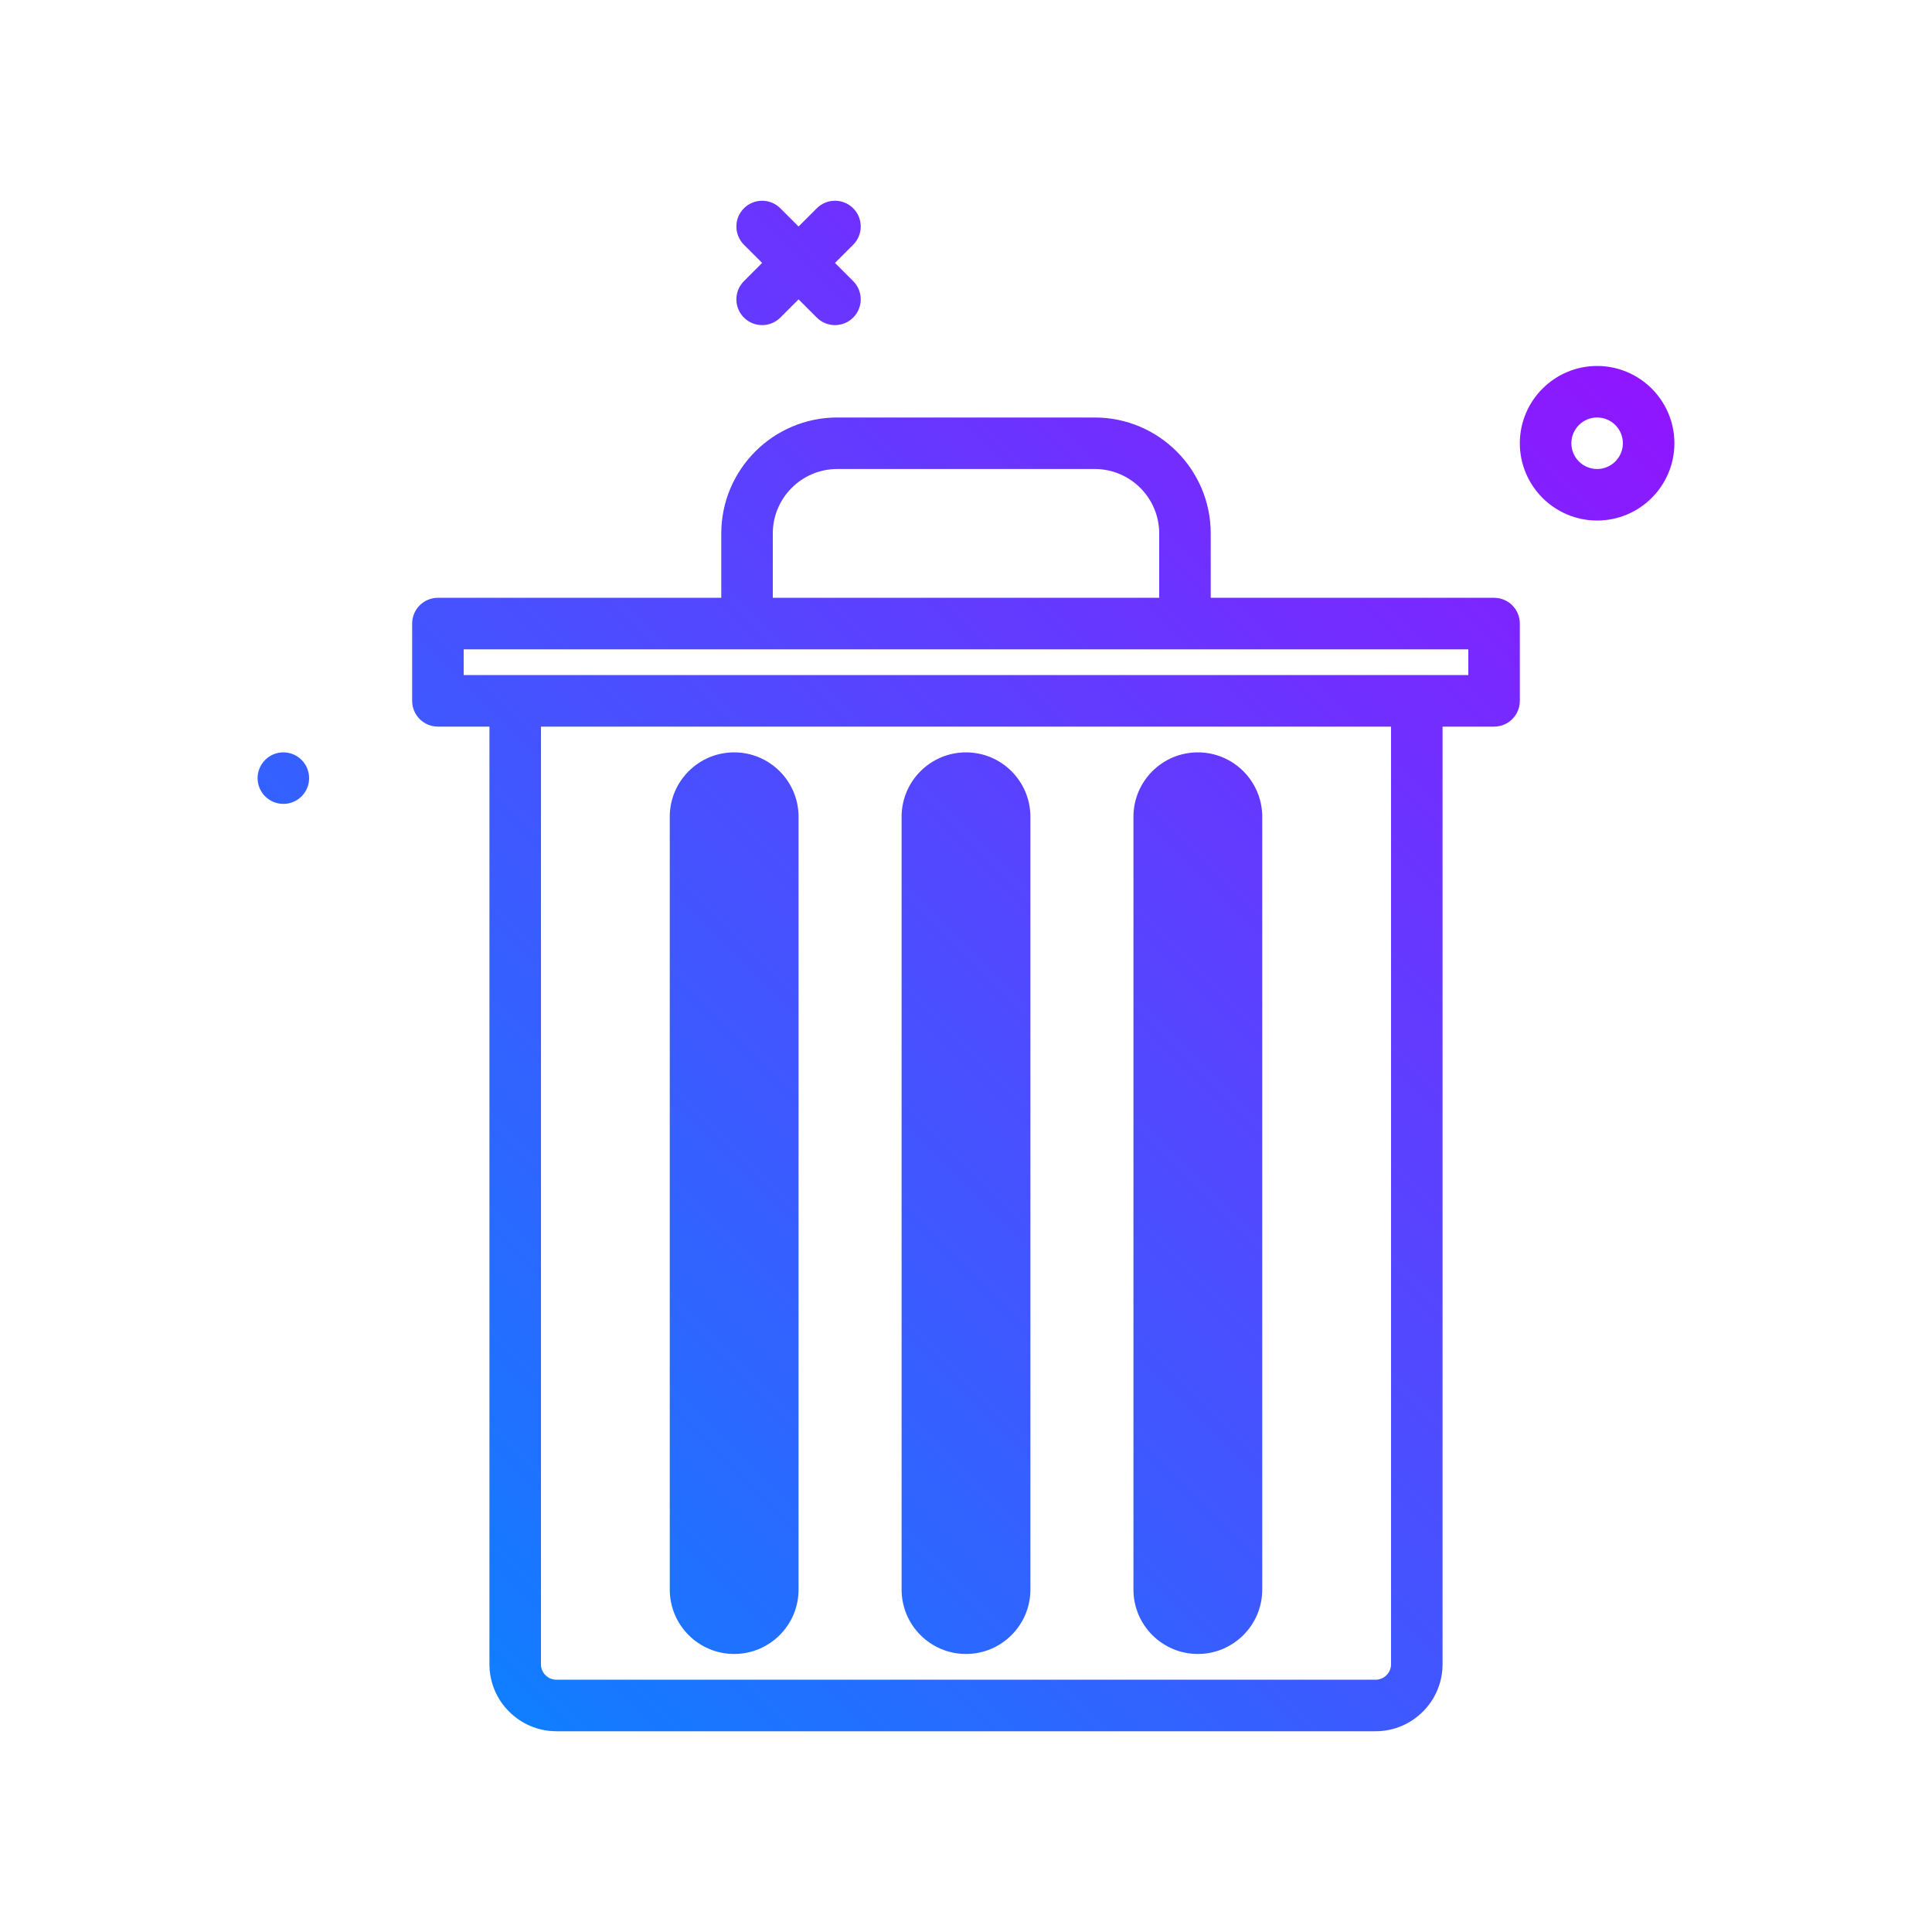
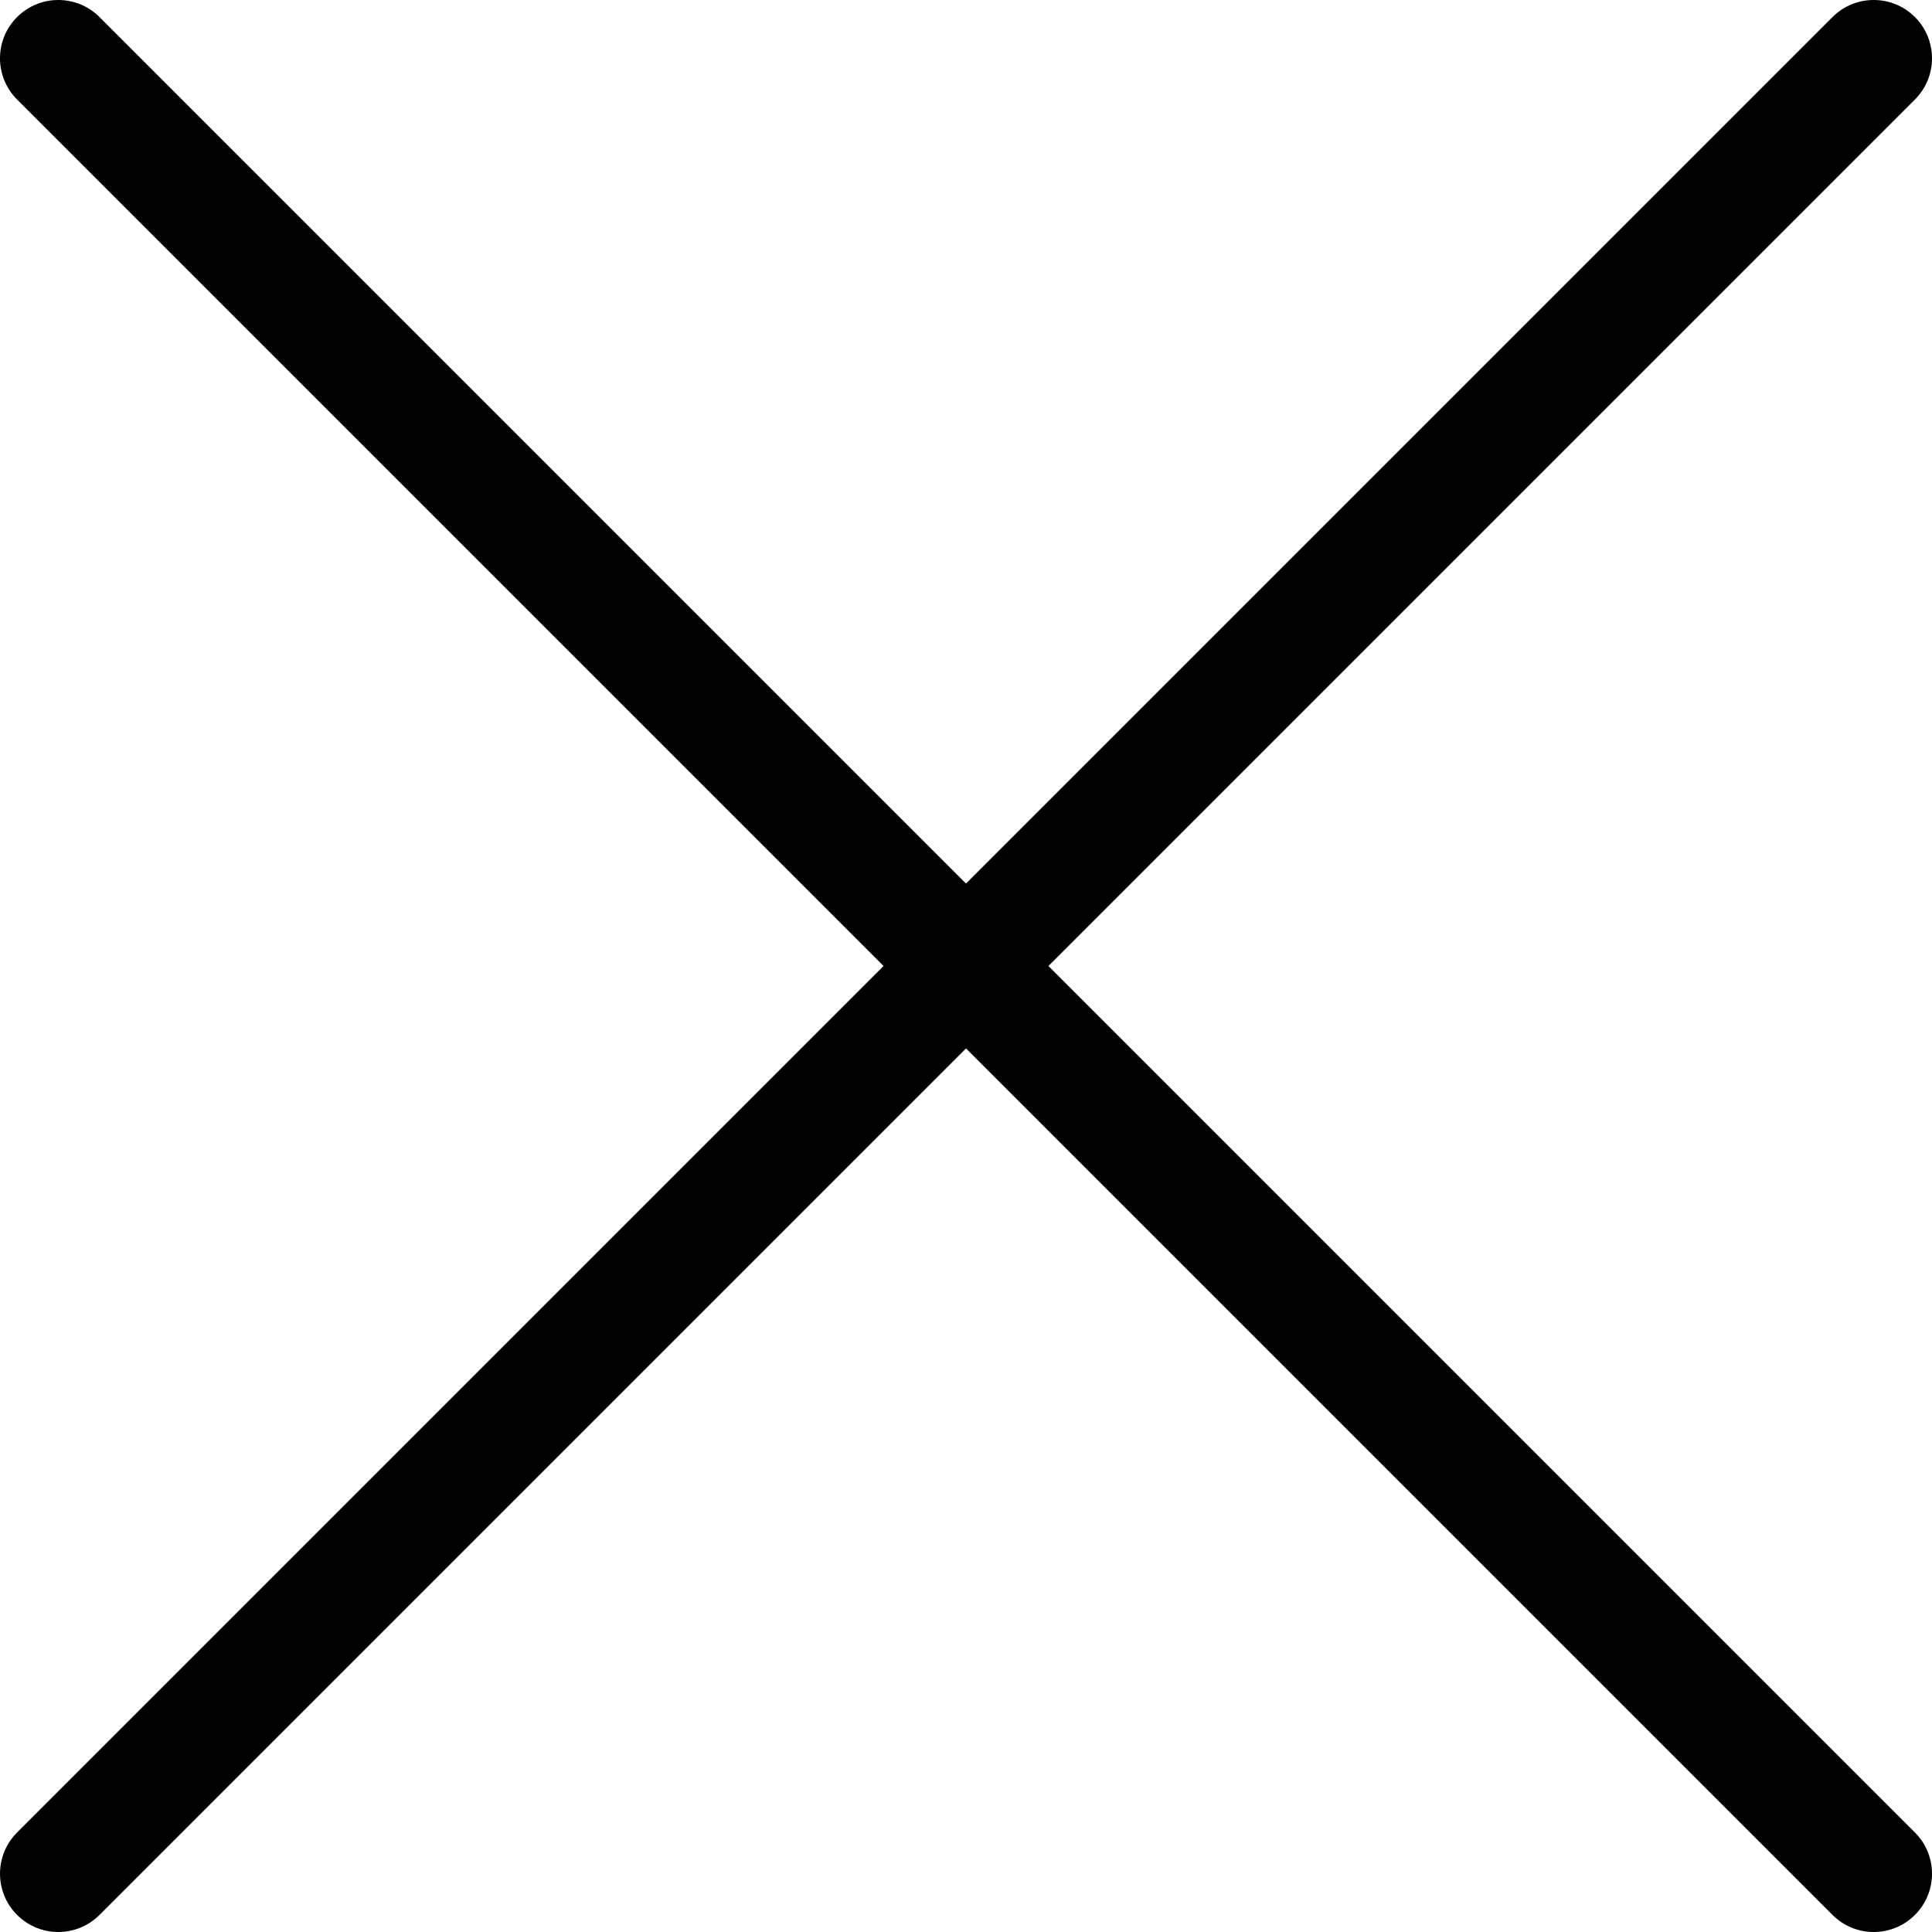
- <svg xmlns="http://www.w3.org/2000/svg" id="delete" enable-background="new 0 0 300 300" height="512" viewBox="0 0 300 300" width="512">
-   <linearGradient id="SVGID_1_" gradientUnits="userSpaceOnUse" x1="65.283" x2="256.714" y1="252.01" y2="60.579">
-     <stop offset="0" stop-color="#107eff" />
-     <stop offset="1" stop-color="#8f16ff" />
-   </linearGradient>
+ <svg xmlns="http://www.w3.org/2000/svg" version="1.1" id="Capa_1" x="0px" y="0px" width="414.298px" height="414.299px" viewBox="0 0 414.298 414.299" style="enable-background:new 0 0 414.298 414.299;" xml:space="preserve">
  <g>
-     <path d="m248 56.828c-6.617 0-12 5.383-12 12s5.383 12 12 12 12-5.383 12-12-5.383-12-12-12zm0 16c-2.207 0-4-1.793-4-4s1.793-4 4-4 4 1.793 4 4-1.793 4-4 4zm-200 48c0 2.209-1.791 4-4 4s-4-1.791-4-4 1.791-4 4-4 4 1.791 4 4zm67.516-77.172 2.828-2.828-2.828-2.828c-1.562-1.562-1.562-4.094 0-5.656s4.094-1.562 5.656 0l2.828 2.828 2.828-2.828c1.562-1.562 4.094-1.562 5.656 0s1.562 4.094 0 5.656l-2.828 2.828 2.828 2.828c1.562 1.562 1.562 4.094 0 5.656-.781.781-1.805 1.172-2.828 1.172s-2.047-.391-2.828-1.172l-2.828-2.828-2.828 2.828c-.781.781-1.805 1.172-2.828 1.172s-2.047-.391-2.828-1.172c-1.563-1.562-1.563-4.093 0-5.656zm-1.516 213.172c5.516 0 10-4.484 10-10v-120c0-5.516-4.484-10-10-10s-10 4.484-10 10v120c0 5.516 4.484 10 10 10zm36 0c5.516 0 10-4.484 10-10v-120c0-5.516-4.484-10-10-10s-10 4.484-10 10v120c0 5.516 4.484 10 10 10zm36 0c5.516 0 10-4.484 10-10v-120c0-5.516-4.484-10-10-10s-10 4.484-10 10v120c0 5.516 4.484 10 10 10zm46-164h-44v-9.992c0-9.93-8.078-18.008-18.008-18.008h-39.984c-9.93 0-18.008 8.078-18.008 18.008v9.992h-44c-2.211 0-4 1.789-4 4v12c0 2.211 1.789 4 4 4h8v145.598c0 5.734 4.668 10.402 10.402 10.402h127.195c5.734 0 10.402-4.668 10.402-10.402v-145.598h8c2.211 0 4-1.789 4-4v-12c.001-2.211-1.788-4-3.999-4zm-112-9.992c0-5.52 4.488-10.008 10.008-10.008h39.984c5.52 0 10.008 4.488 10.008 10.008v9.992h-60zm96 175.59c0 1.324-1.078 2.402-2.402 2.402h-127.196c-1.324 0-2.402-1.078-2.402-2.402v-145.598h132zm12-153.598h-156v-4h156z" fill="url(#SVGID_1_)" />
+     <path d="M3.663,410.637c2.441,2.44,5.64,3.661,8.839,3.661c3.199,0,6.398-1.221,8.839-3.661l185.809-185.81l185.81,185.811   c2.44,2.44,5.641,3.661,8.84,3.661c3.198,0,6.397-1.221,8.839-3.661c4.881-4.881,4.881-12.796,0-17.679l-185.811-185.81   l185.811-185.81c4.881-4.882,4.881-12.796,0-17.678c-4.882-4.882-12.796-4.882-17.679,0l-185.81,185.81L21.34,3.663   c-4.882-4.882-12.796-4.882-17.678,0c-4.882,4.881-4.882,12.796,0,17.678l185.81,185.809L3.663,392.959   C-1.219,397.841-1.219,405.756,3.663,410.637z" />
  </g>
+   <g>
+ </g>
+   <g>
+ </g>
+   <g>
+ </g>
+   <g>
+ </g>
+   <g>
+ </g>
+   <g>
+ </g>
+   <g>
+ </g>
+   <g>
+ </g>
+   <g>
+ </g>
+   <g>
+ </g>
+   <g>
+ </g>
+   <g>
+ </g>
+   <g>
+ </g>
+   <g>
+ </g>
+   <g>
+ </g>
</svg>
